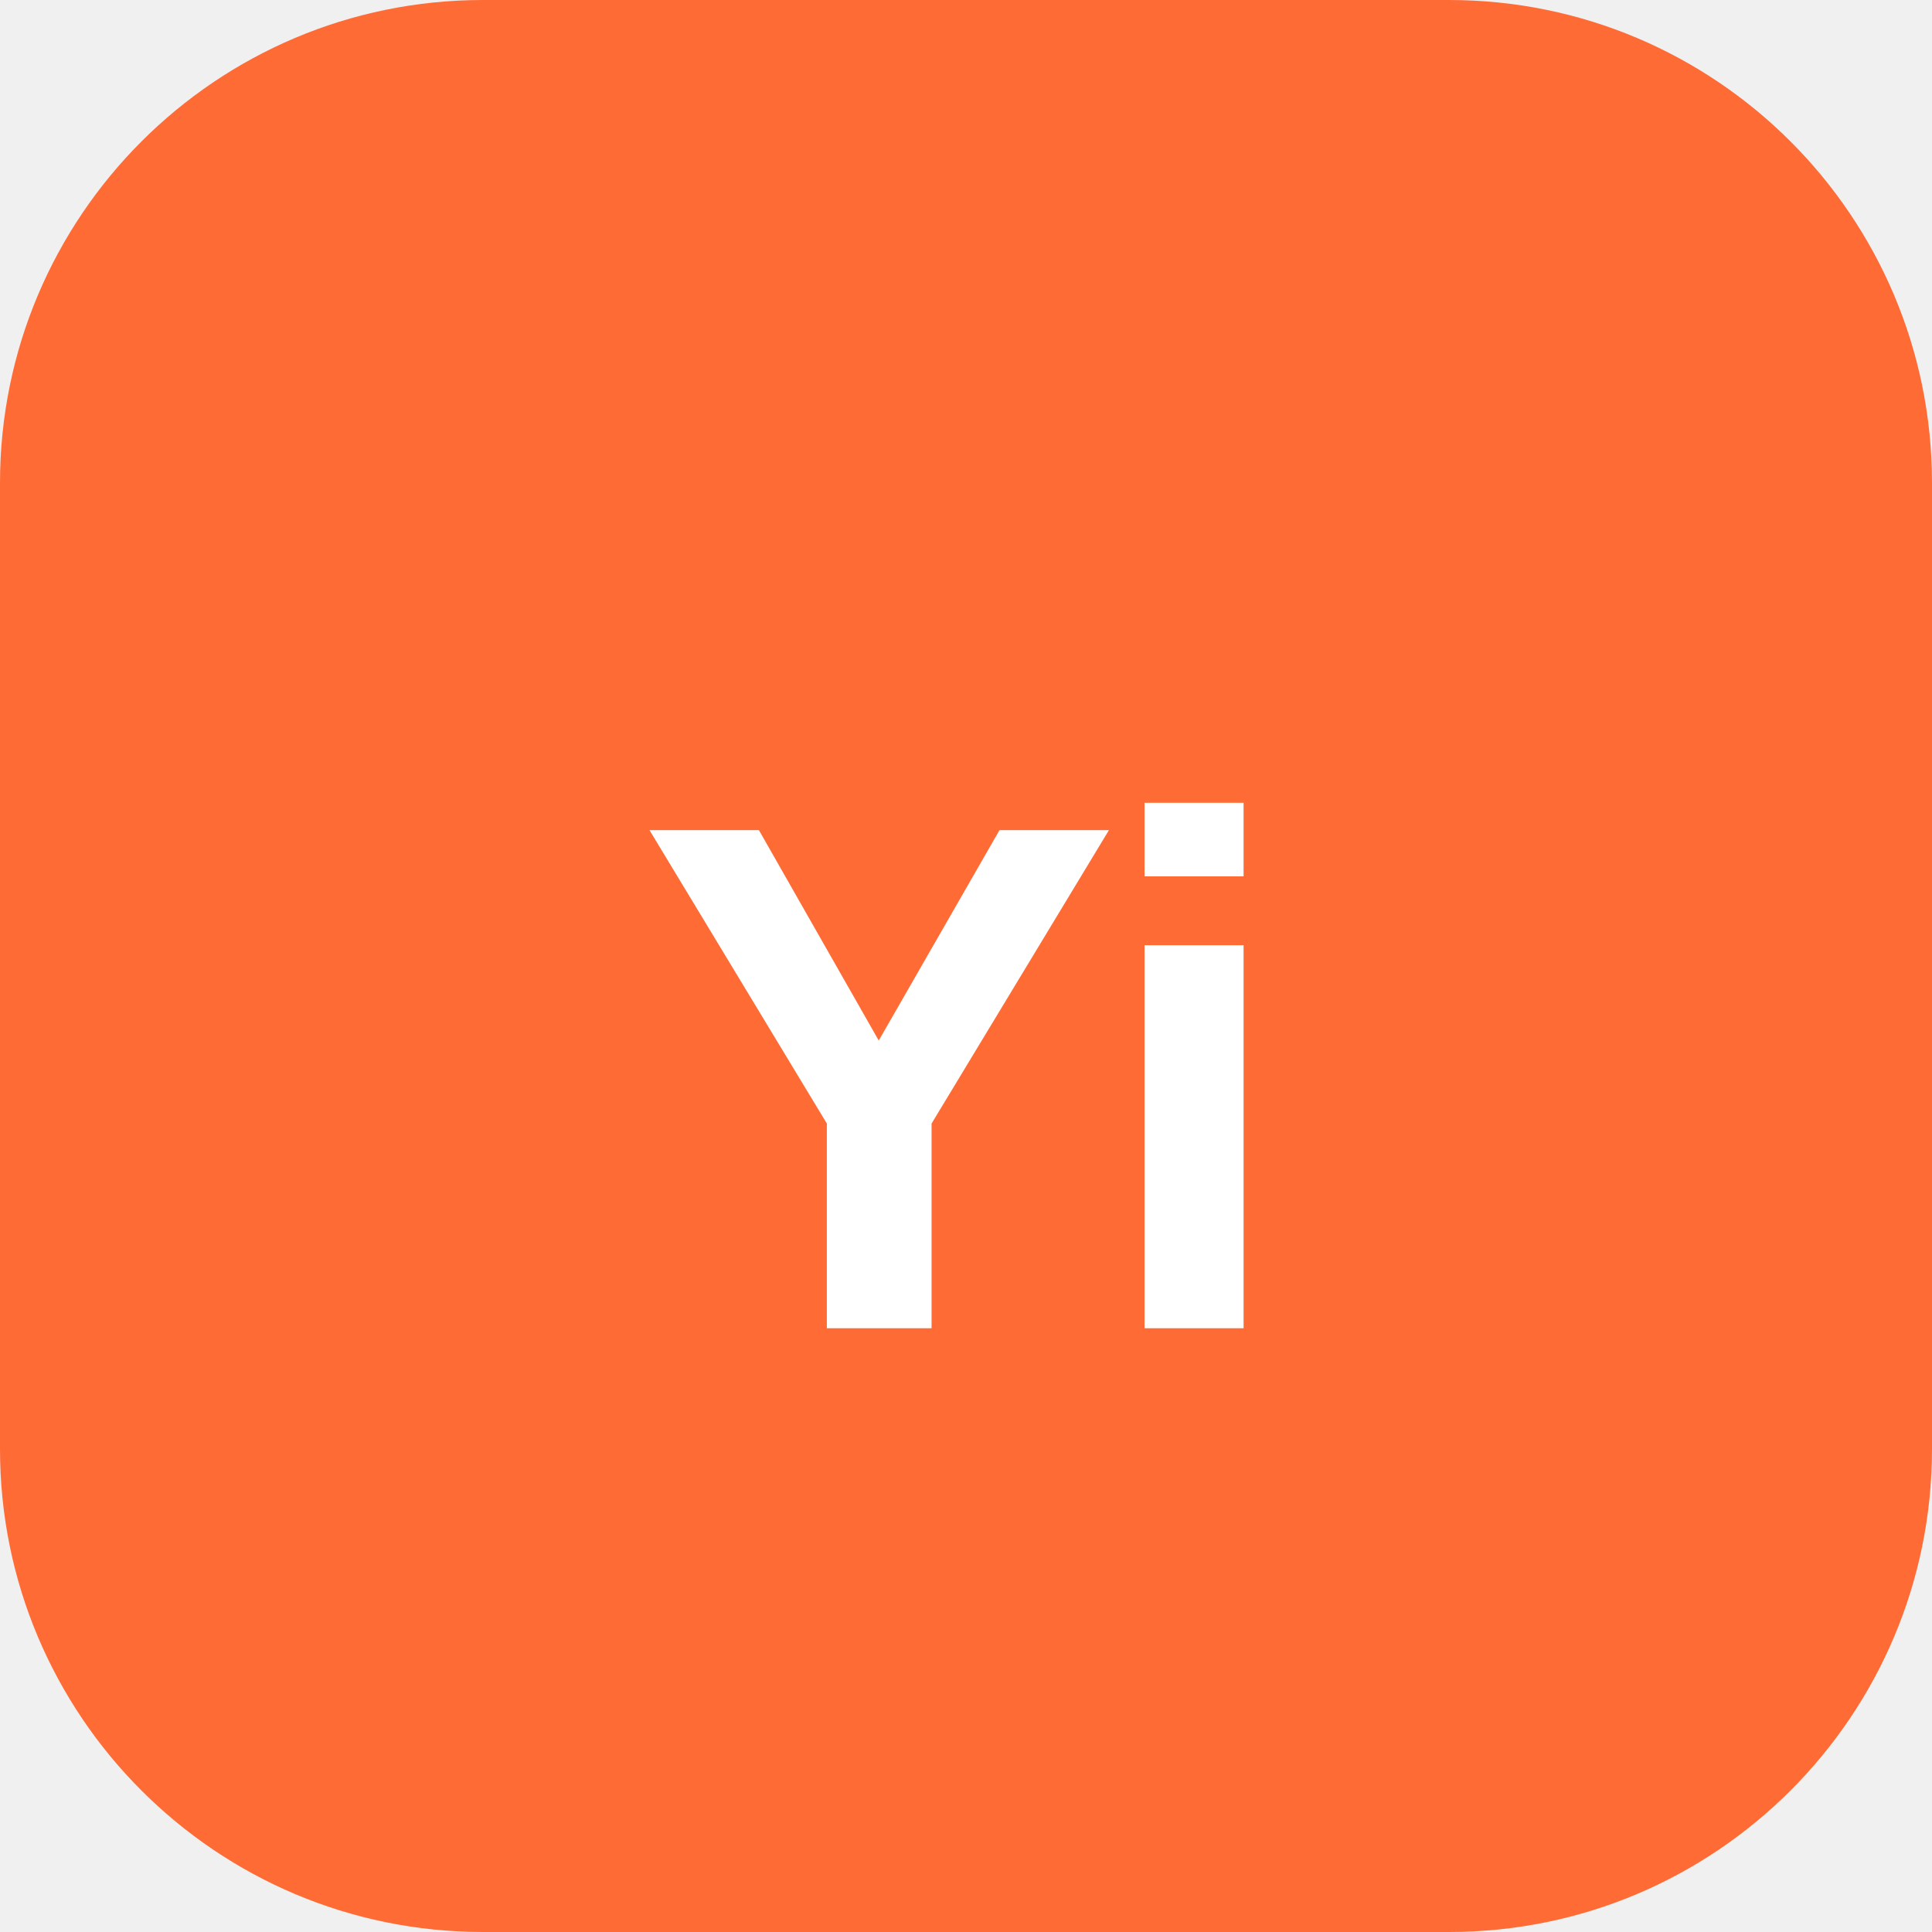
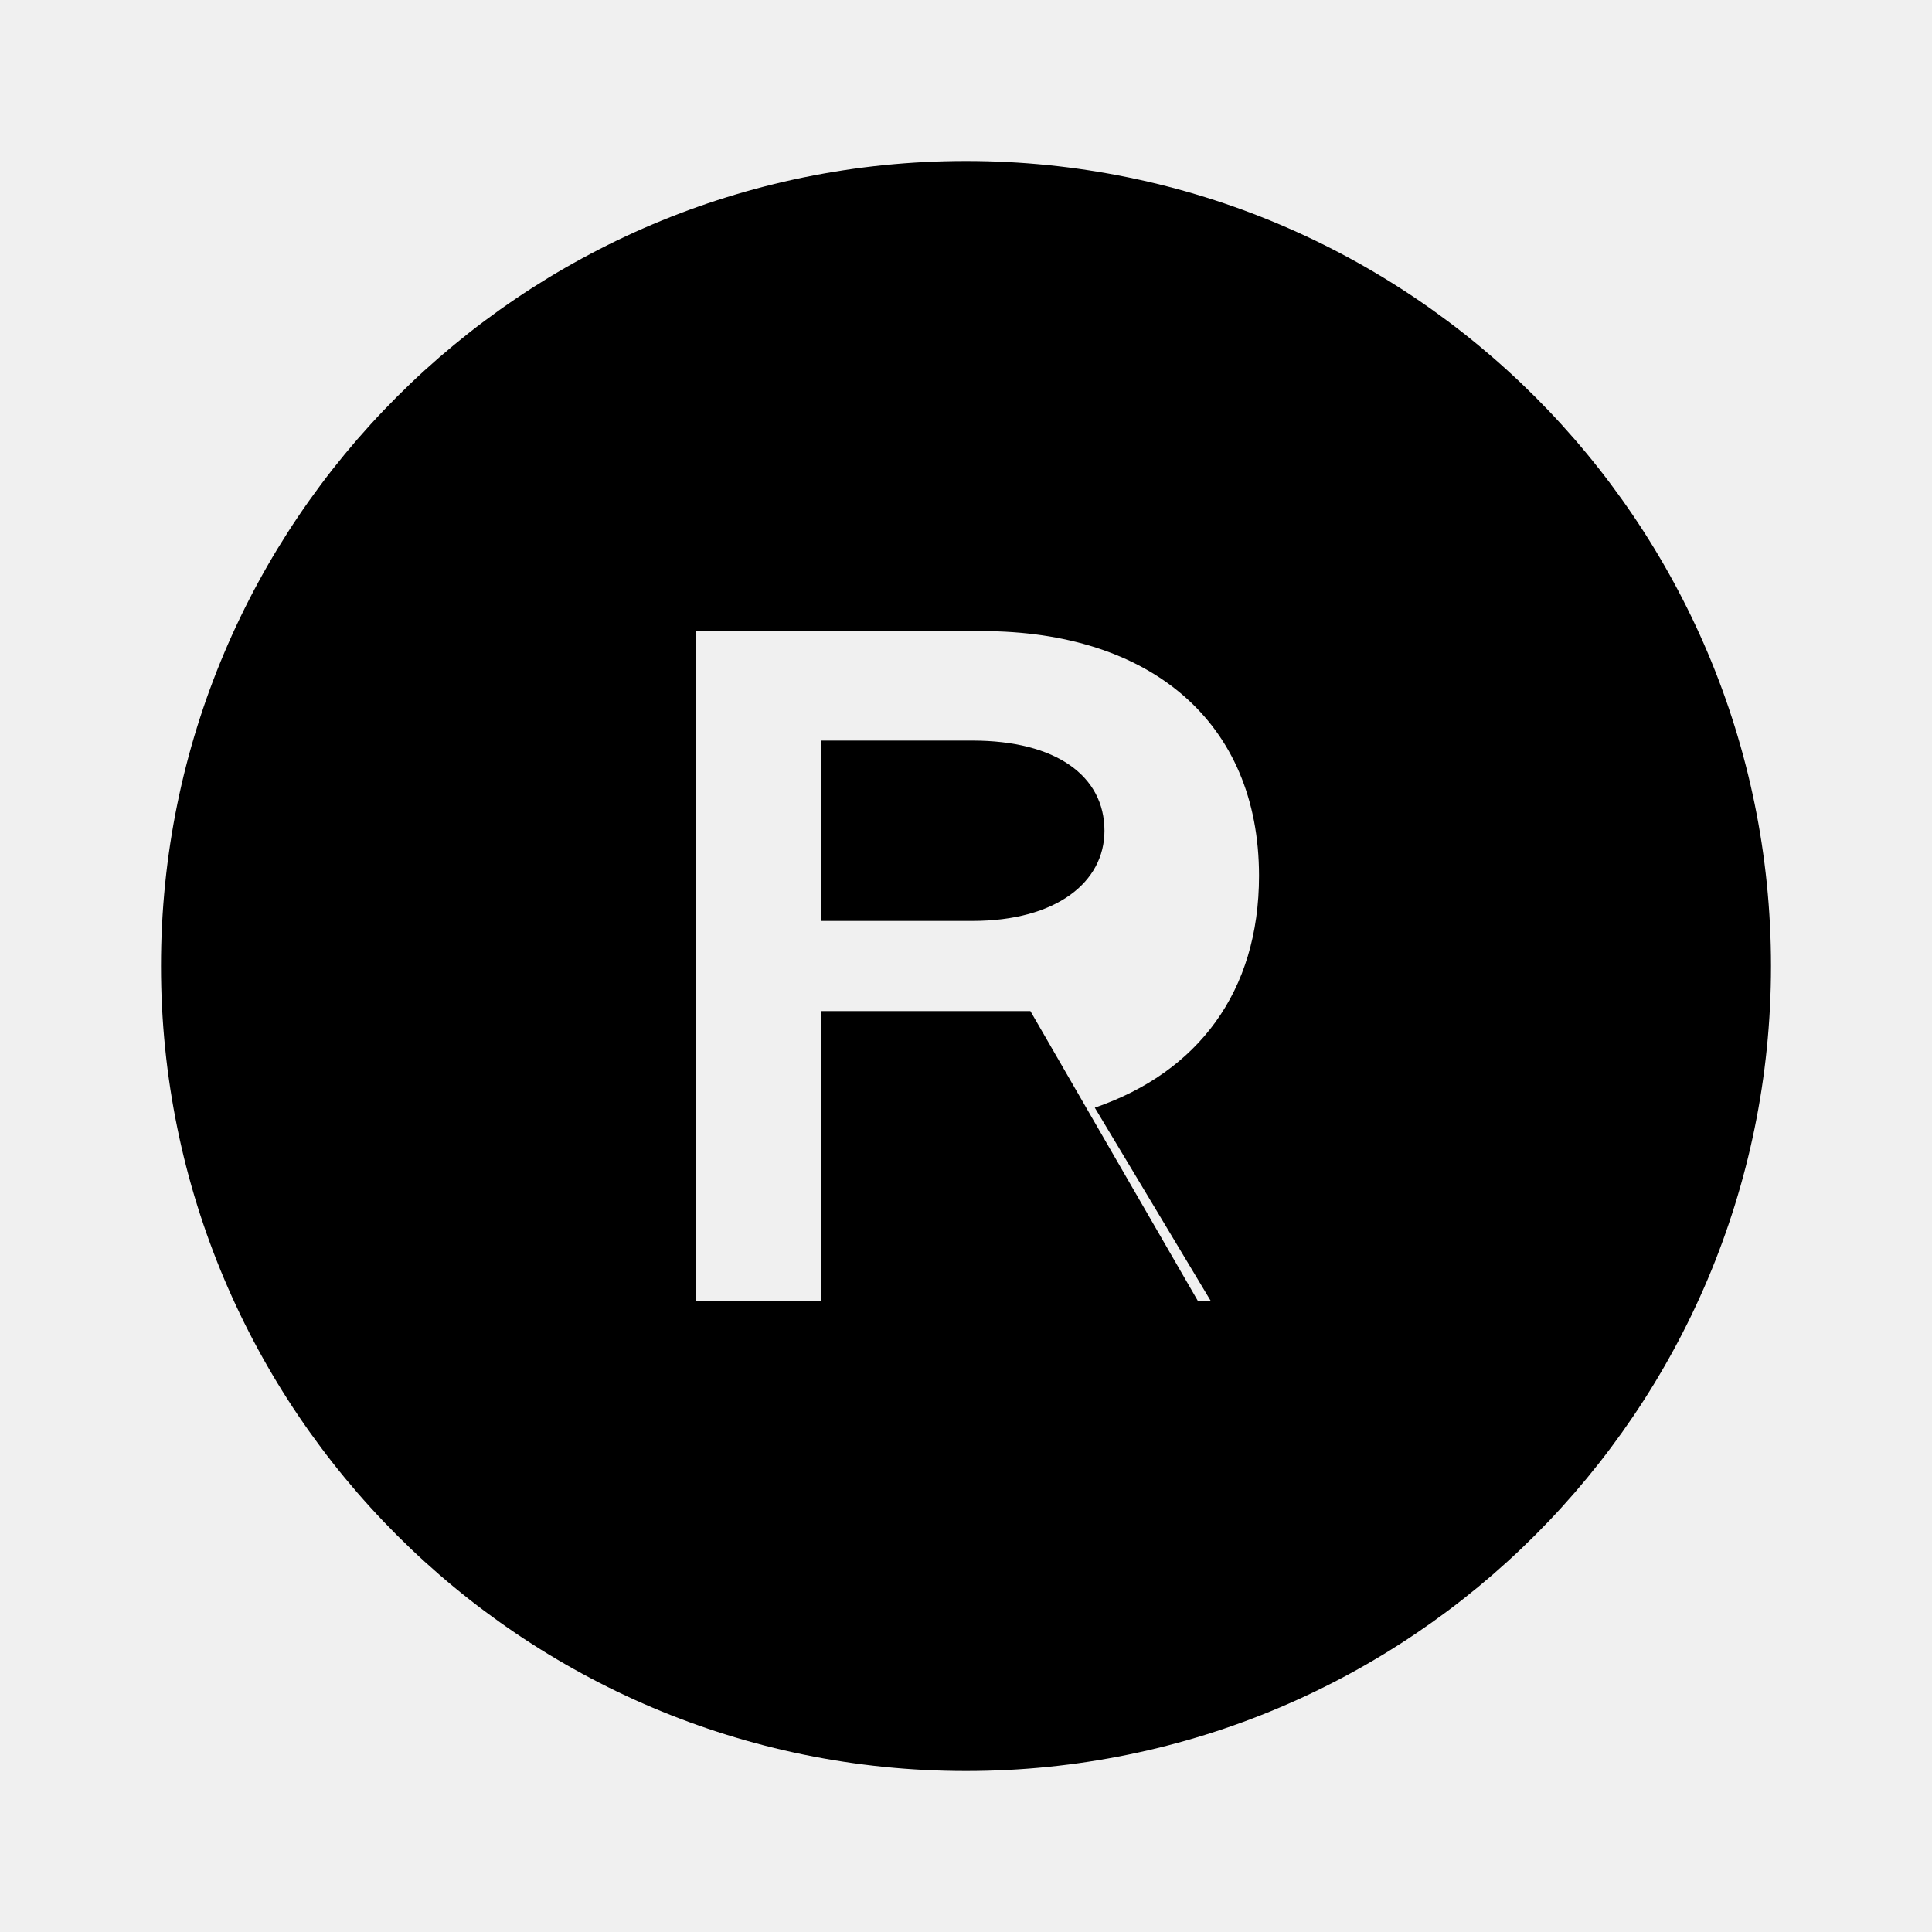
- <svg xmlns="http://www.w3.org/2000/svg" viewBox="0 0 32 32" fill="none">
-   <rect width="32" height="32" rx="8" fill="#FF6B35" />
-   <text x="16" y="22" text-anchor="middle" font-family="Arial, sans-serif" font-weight="bold" font-size="12" fill="white">Yi</text>
+ <svg xmlns="http://www.w3.org/2000/svg" role="img" viewBox="0 0 24 24">
+   <path d="M12 2C6.48 2 2 6.48 2 12s4.48 10 10 10 10-4.48 10-10S17.52 2 12 2zm4.64 14.16h-1.76l-2.08-3.6H10.2v3.6H8.64V7.84h3.56c2.08 0 3.44 1.12 3.44 3.04 0 1.44-.76 2.44-2.04 2.88l2.04 3.4zM12.08 9.2H10.2v2.24h1.88c1.04 0 1.64-.48 1.64-1.12 0-.68-.6-1.12-1.64-1.12z" />
</svg>
